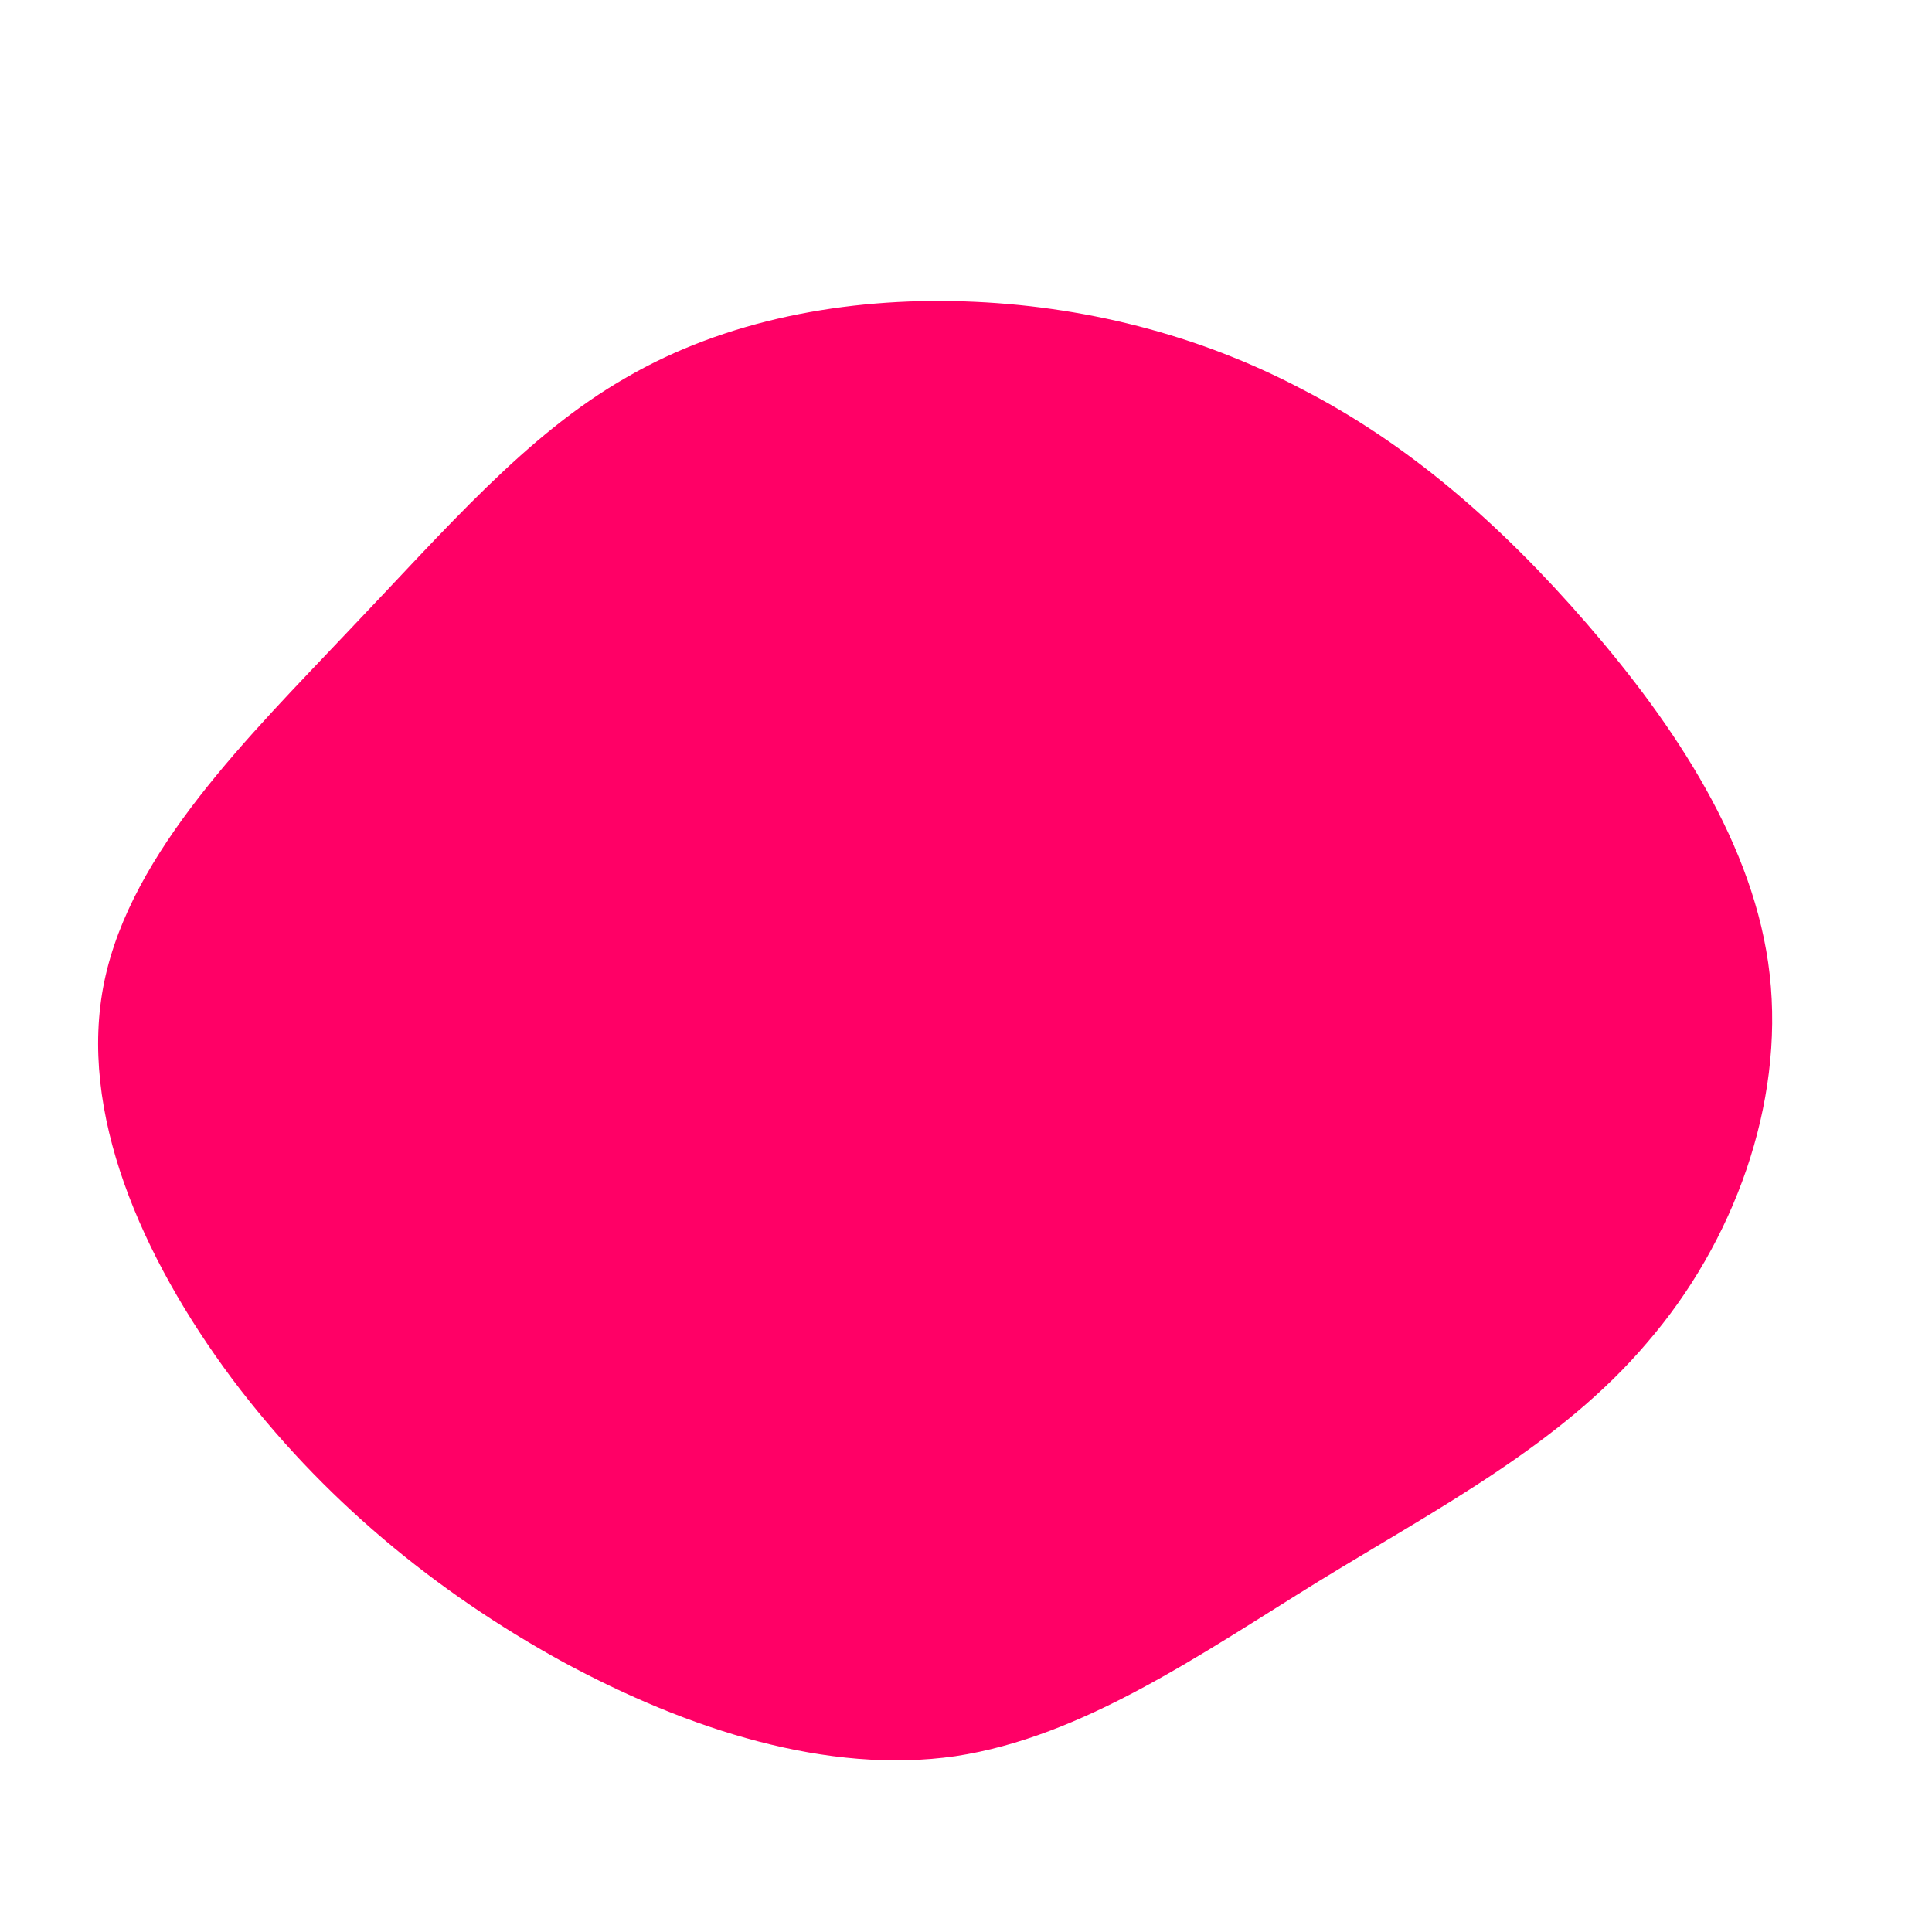
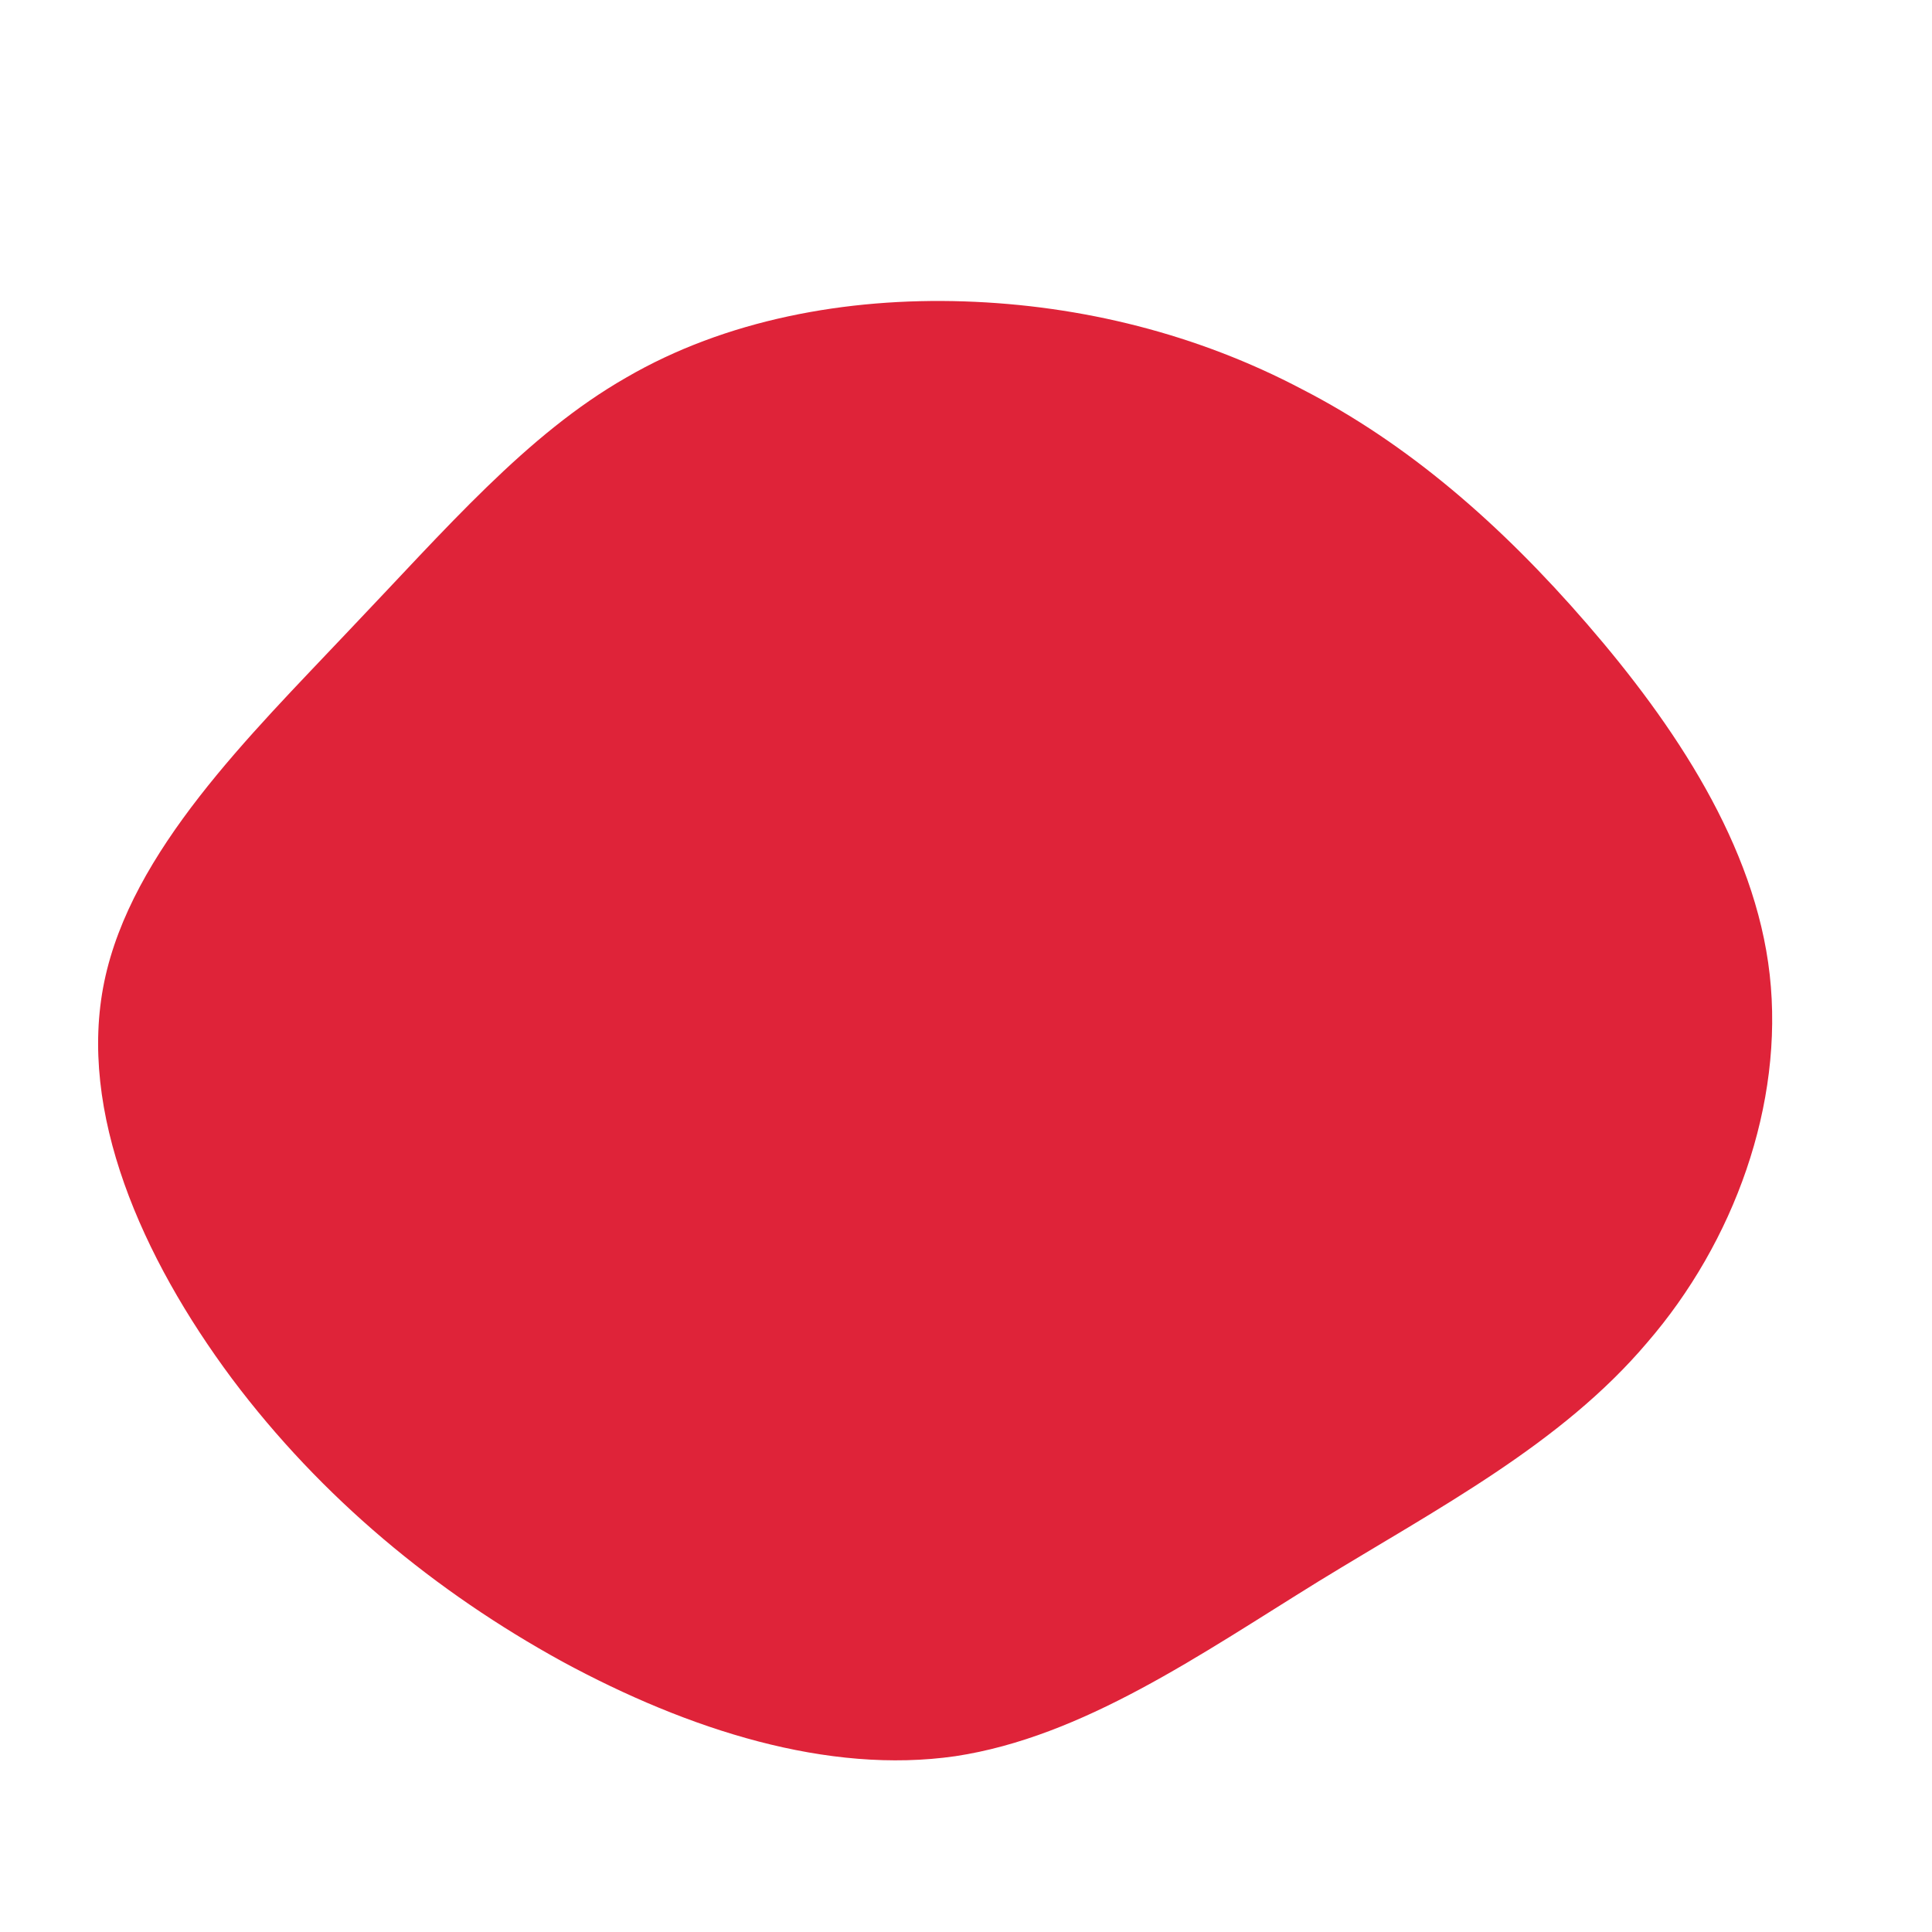
<svg xmlns="http://www.w3.org/2000/svg" viewBox="0 0 200 200">
-   <path fill="#FF0066" d="M34.8,-59.7C45.7,-54.1,55.3,-45.8,64.3,-35.4C73.3,-25,81.7,-12.5,83.2,0.9C84.7,14.3,79.5,28.6,70.5,39C61.6,49.5,48.9,56.1,36.5,63.7C24.2,71.3,12.1,79.8,-1.1,81.8C-14.3,83.7,-28.7,79.1,-41.8,72C-54.9,64.8,-66.7,55.1,-76,42.7C-85.3,30.2,-92,15.1,-89.2,1.6C-86.4,-11.9,-74.2,-23.8,-64,-34.6C-53.7,-45.4,-45.5,-55,-35.2,-60.9C-24.9,-66.9,-12.4,-69.2,-0.2,-68.8C12,-68.4,24,-65.4,34.8,-59.7Z" transform="translate(100 100)" />
+   <path fill="#df2339" d="M34.8,-59.7C45.7,-54.1,55.3,-45.8,64.3,-35.4C73.3,-25,81.7,-12.5,83.2,0.9C84.7,14.3,79.5,28.6,70.5,39C61.6,49.5,48.9,56.1,36.5,63.7C24.2,71.3,12.1,79.8,-1.1,81.8C-14.3,83.7,-28.7,79.1,-41.8,72C-54.9,64.8,-66.7,55.1,-76,42.7C-85.3,30.2,-92,15.1,-89.2,1.6C-86.4,-11.9,-74.2,-23.8,-64,-34.6C-53.7,-45.4,-45.5,-55,-35.2,-60.9C-24.9,-66.9,-12.4,-69.2,-0.2,-68.8C12,-68.4,24,-65.4,34.8,-59.7Z" transform="translate(100 100)" />
</svg>
